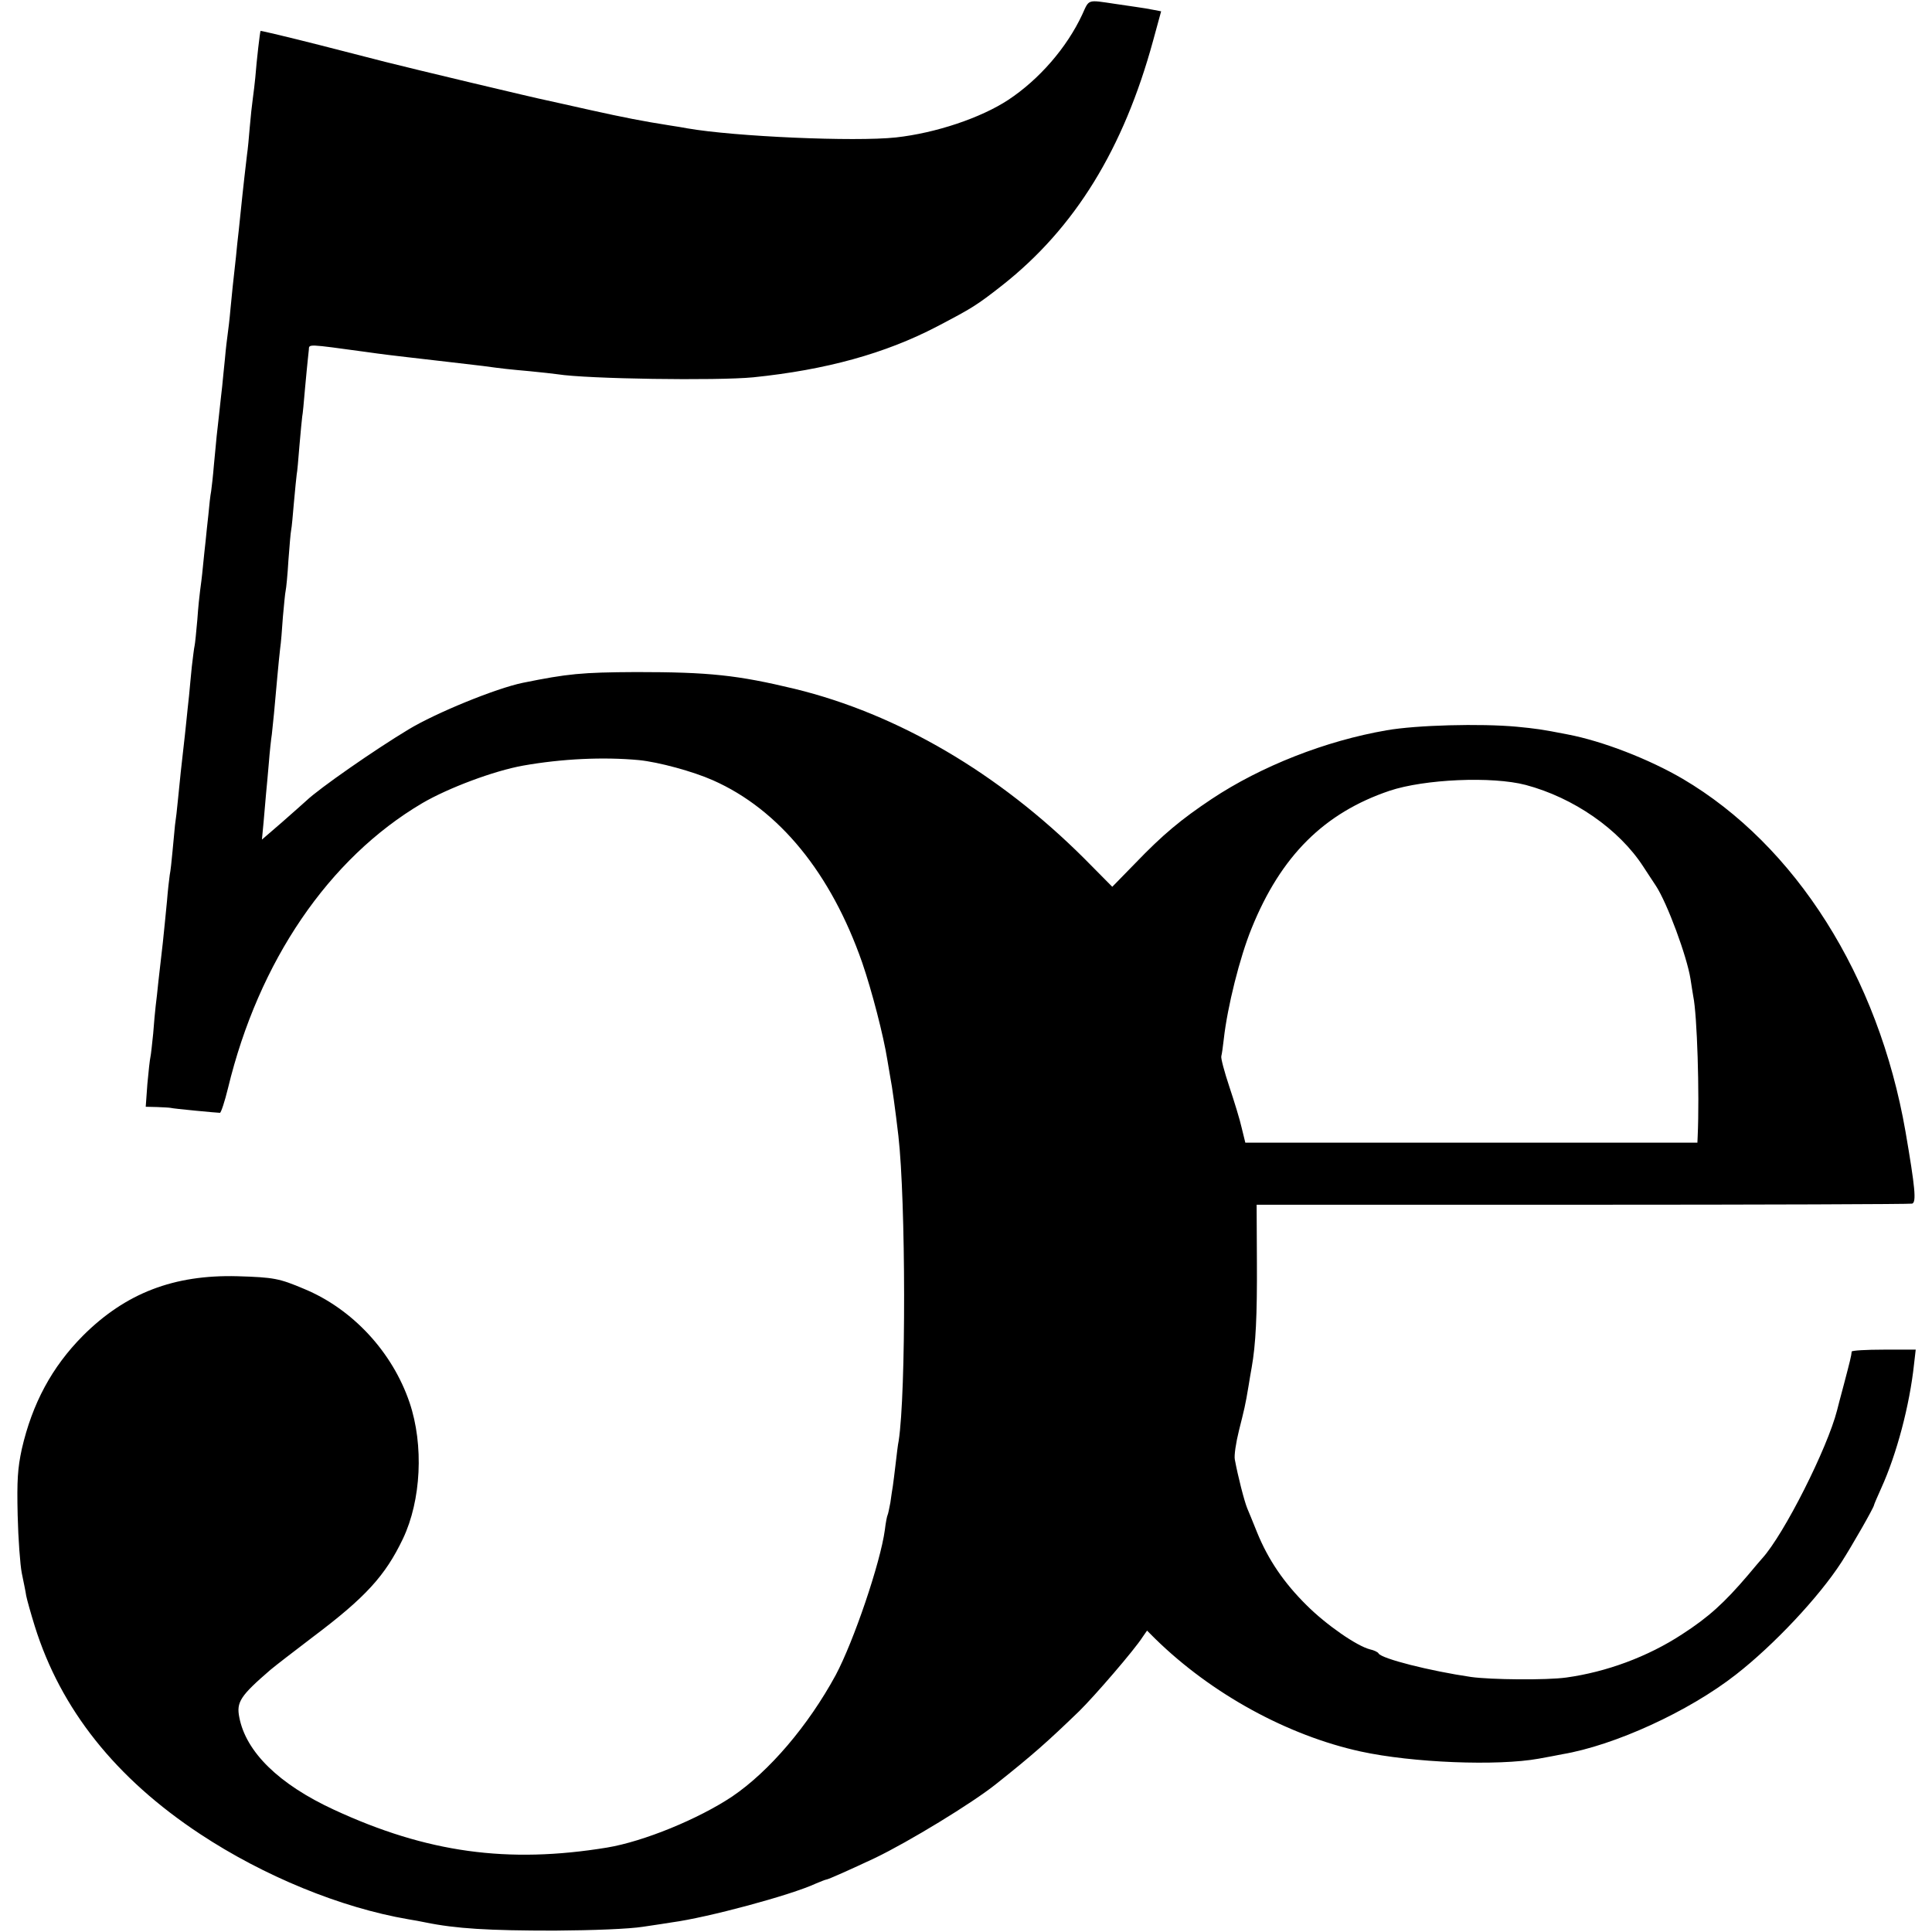
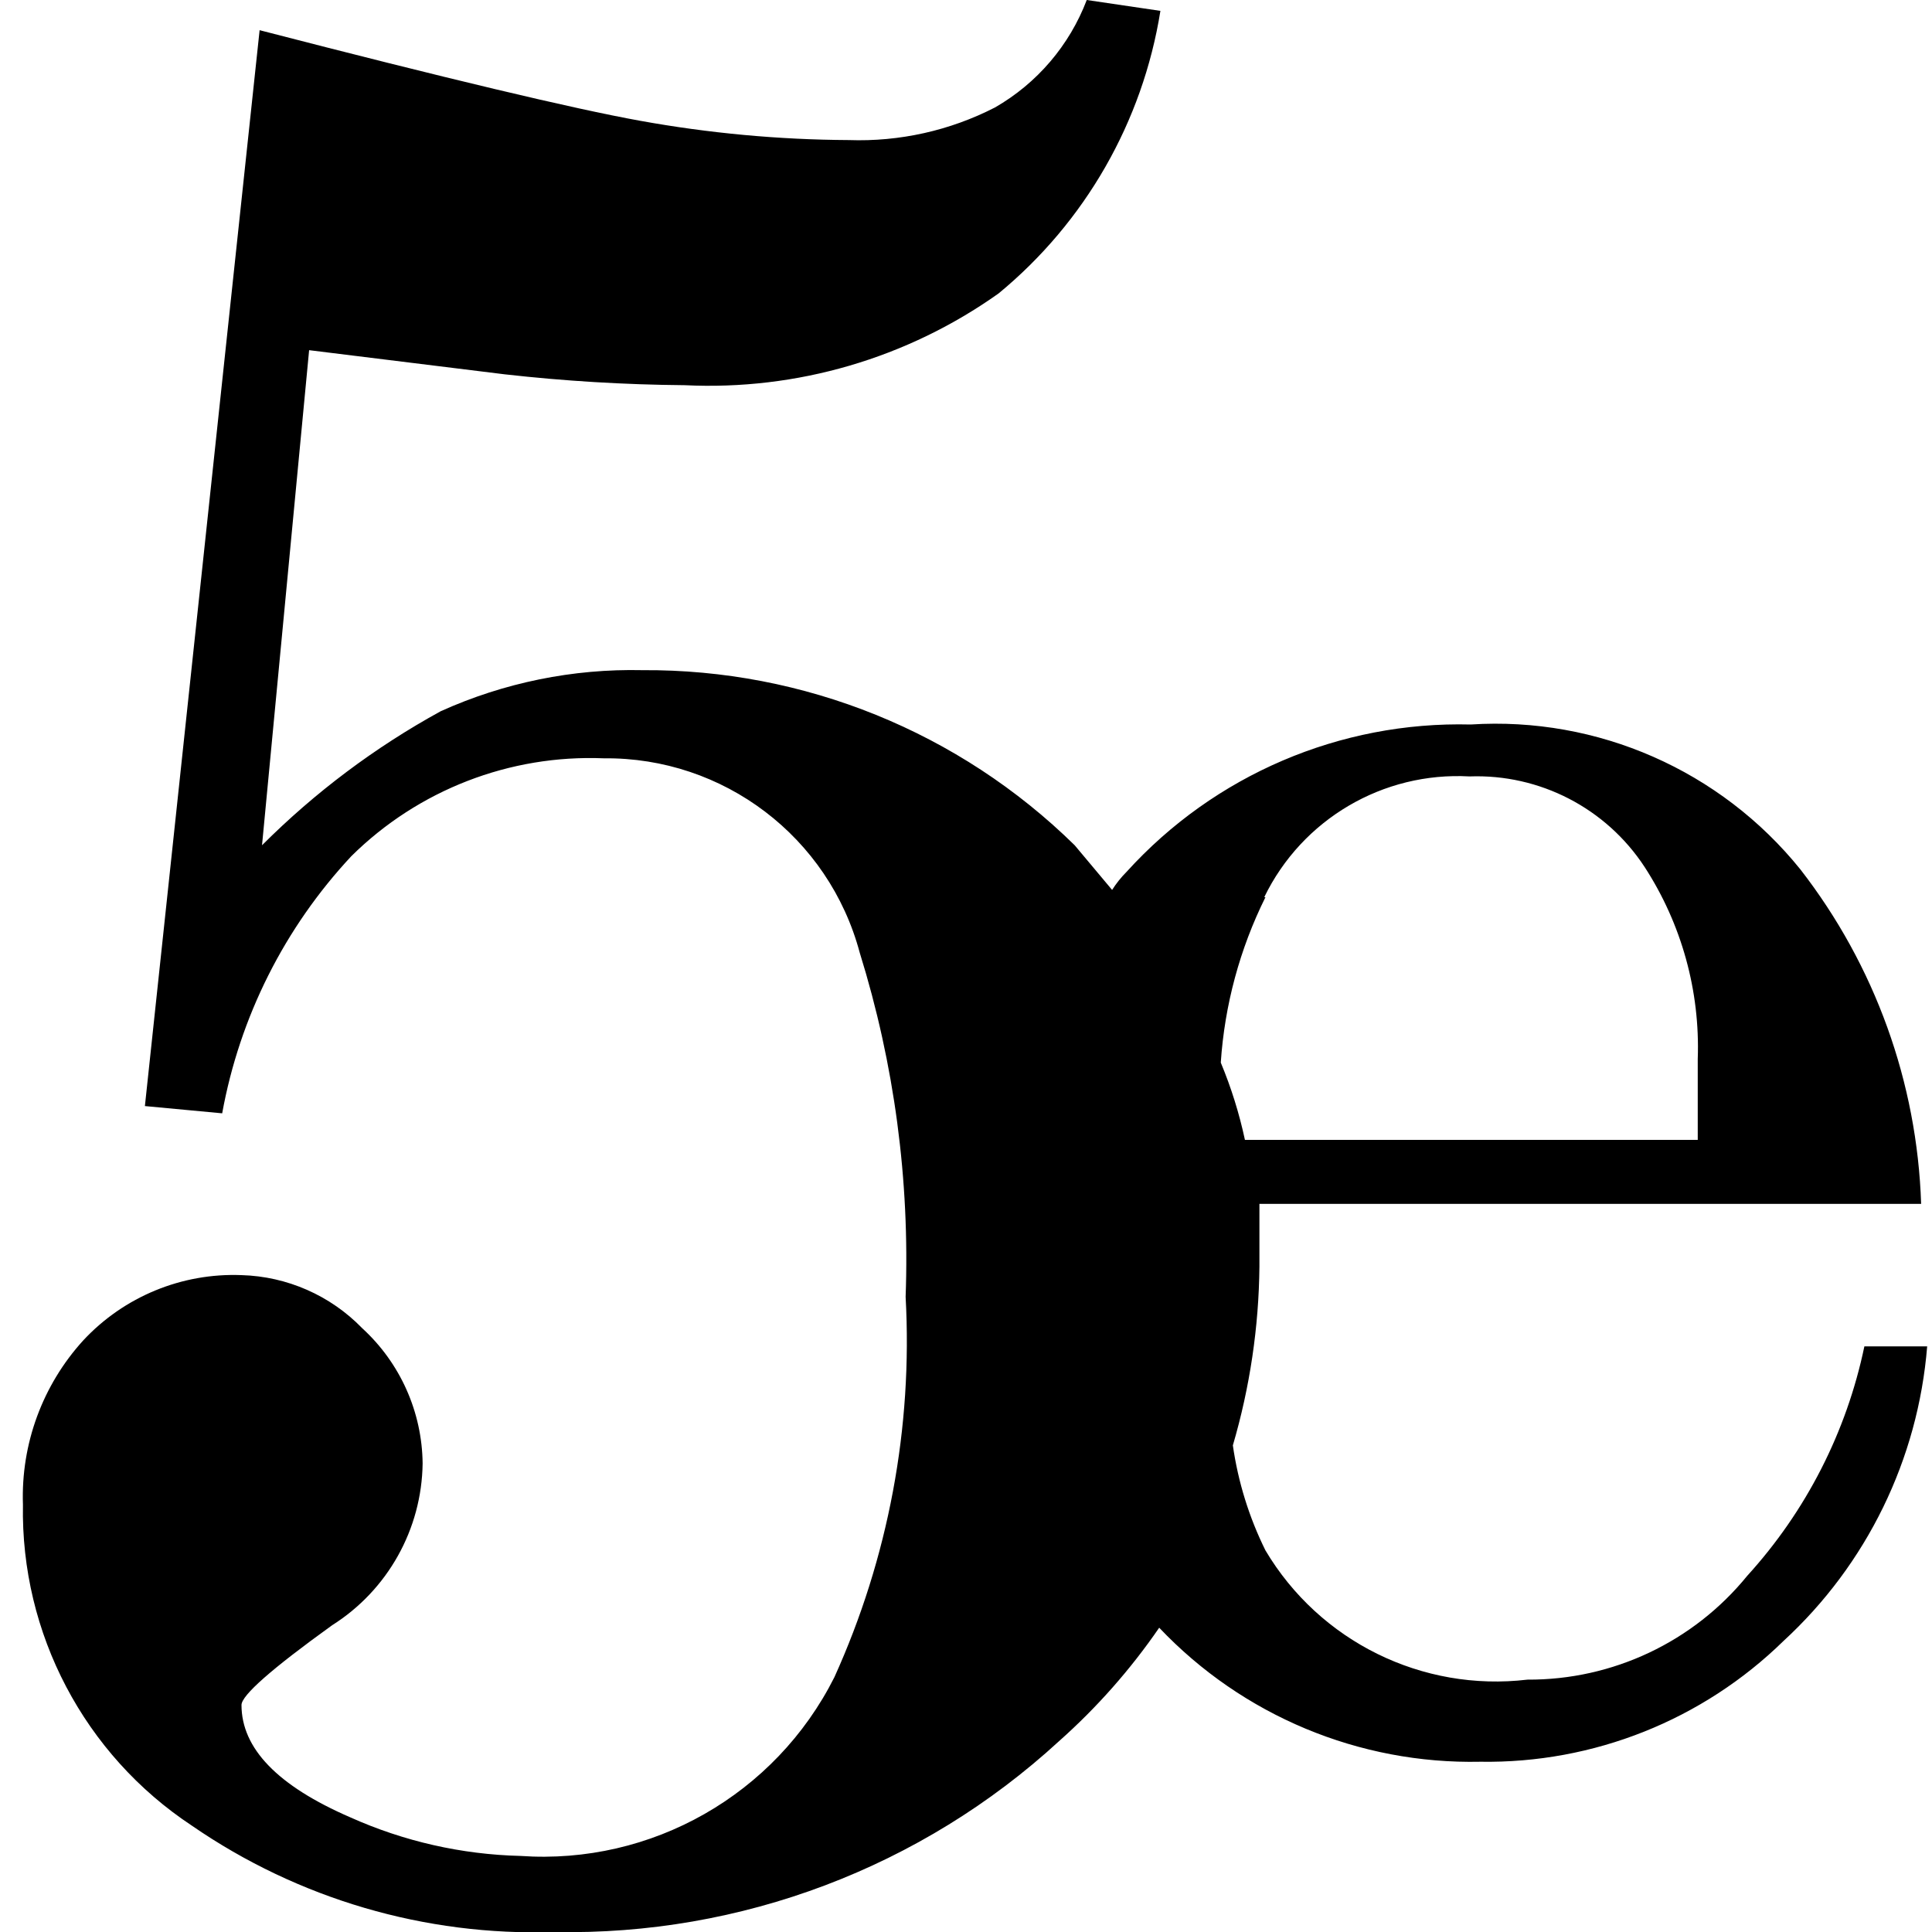
- <svg xmlns="http://www.w3.org/2000/svg" version="1.0" width="700pt" height="700pt" viewBox="0 0 700 700" preserveAspectRatio="xMidYMid meet">
-   <g transform="translate(0,700) scale(0.1,-0.1)" fill="#000000" stroke="none">
-     <path d="M3921 6947 c-56 -120 -156 -235 -268 -309 -99 -65 -262 -120 -407 -136 -149 -16 -584 3 -756 33 -14 3 -41 7 -60 10 -102 16 -168 29 -290 56 -74 17 -145 32 -157 35 -41 8 -490 115 -588 140 -11 3 -116 30 -234 60 -118 30 -215 53 -217 52 -2 -3 -14 -104 -19 -169 -2 -20 -6 -55 -9 -76 -3 -21 -8 -67 -11 -103 -3 -36 -7 -81 -10 -100 -15 -127 -20 -179 -30 -275 -3 -27 -8 -70 -10 -95 -11 -98 -14 -127 -20 -190 -3 -36 -8 -76 -10 -90 -2 -14 -7 -54 -10 -90 -4 -36 -8 -81 -10 -100 -2 -19 -7 -60 -10 -90 -3 -30 -8 -71 -10 -90 -2 -19 -6 -66 -10 -105 -3 -38 -8 -81 -10 -95 -3 -14 -7 -52 -10 -85 -4 -33 -8 -76 -10 -95 -2 -19 -7 -62 -10 -95 -3 -33 -8 -71 -10 -85 -2 -14 -7 -61 -10 -105 -4 -44 -8 -87 -10 -95 -2 -8 -6 -42 -10 -75 -3 -33 -8 -80 -10 -105 -3 -25 -7 -67 -10 -95 -3 -27 -7 -69 -10 -92 -7 -59 -13 -117 -20 -188 -3 -33 -8 -76 -11 -95 -2 -19 -6 -62 -9 -95 -3 -33 -7 -71 -10 -85 -2 -14 -7 -56 -10 -95 -4 -38 -10 -106 -15 -150 -5 -44 -12 -107 -16 -140 -3 -33 -8 -73 -10 -90 -2 -16 -6 -61 -9 -100 -4 -38 -8 -77 -10 -85 -2 -8 -7 -52 -11 -97 l-6 -83 41 -1 c23 -1 44 -2 49 -3 9 -3 170 -18 179 -18 4 1 17 40 29 89 111 460 365 833 704 1033 94 55 259 117 365 136 141 25 291 32 420 20 71 -7 196 -41 268 -73 240 -106 428 -337 541 -661 35 -102 77 -264 91 -352 4 -25 9 -54 11 -65 6 -29 18 -116 29 -210 27 -237 28 -932 1 -1106 -3 -13 -7 -50 -11 -83 -4 -32 -8 -68 -10 -80 -2 -11 -6 -38 -9 -60 -4 -21 -8 -41 -10 -45 -2 -3 -7 -28 -10 -54 -16 -119 -113 -404 -178 -526 -100 -184 -241 -349 -375 -440 -123 -82 -321 -163 -453 -185 -360 -59 -653 -19 -990 137 -199 92 -319 209 -343 335 -11 55 4 78 113 172 14 12 84 66 155 120 190 143 261 221 325 355 66 139 76 339 24 493 -62 183 -206 339 -382 412 -90 38 -109 42 -242 46 -230 6 -405 -61 -560 -216 -112 -113 -183 -245 -221 -410 -15 -70 -18 -113 -15 -240 2 -85 9 -180 15 -210 6 -30 14 -67 16 -82 3 -15 17 -65 31 -110 94 -301 293 -551 599 -753 230 -152 509 -267 755 -309 19 -3 46 -8 60 -11 112 -23 230 -30 470 -30 142 1 269 6 320 14 47 7 94 14 105 16 127 17 430 98 522 141 17 7 34 14 37 14 6 0 91 38 176 78 121 58 353 199 440 269 132 105 184 151 300 263 56 55 201 223 230 269 l16 23 29 -29 c204 -200 480 -351 745 -409 188 -41 496 -53 645 -26 33 6 71 13 85 16 190 32 459 155 630 289 136 106 300 280 382 407 38 59 118 199 118 207 0 2 12 30 26 61 56 123 103 300 119 450 l6 52 -116 0 c-63 0 -115 -3 -116 -7 -1 -15 -7 -38 -28 -118 -12 -44 -23 -87 -25 -95 -35 -137 -192 -449 -271 -536 -5 -6 -29 -33 -51 -60 -86 -101 -143 -153 -239 -215 -125 -82 -275 -137 -420 -157 -72 -10 -273 -8 -345 2 -150 22 -323 66 -335 85 -2 5 -17 12 -31 15 -48 12 -159 89 -230 160 -82 81 -139 165 -179 263 -15 37 -31 77 -36 88 -11 27 -34 117 -45 177 -3 14 4 61 15 105 19 76 23 90 35 163 3 19 8 49 11 65 15 84 20 189 19 380 l-1 210 1181 0 c650 0 1187 2 1194 4 16 5 11 57 -24 261 -98 563 -398 1037 -807 1278 -123 72 -291 137 -417 161 -97 19 -114 21 -185 28 -131 12 -363 6 -471 -13 -221 -38 -455 -130 -634 -249 -111 -74 -177 -129 -277 -233 l-83 -85 -102 103 c-310 309 -675 523 -1048 614 -208 50 -310 61 -575 61 -198 -1 -248 -6 -411 -39 -97 -20 -315 -109 -414 -169 -123 -74 -324 -214 -370 -258 -9 -8 -48 -43 -88 -78 l-73 -63 6 63 c3 35 7 82 9 104 2 22 7 72 10 110 3 39 8 86 11 105 4 36 10 94 20 210 3 36 8 81 10 100 3 19 7 71 10 115 4 44 8 87 10 95 2 8 7 58 10 110 4 52 8 102 10 110 2 8 6 53 10 100 4 47 9 92 10 101 2 8 6 55 10 105 4 49 9 96 10 105 2 8 6 53 10 100 4 46 9 93 10 104 1 11 3 28 4 38 1 21 -7 21 206 -8 55 -8 123 -16 150 -19 72 -8 222 -26 275 -32 73 -10 92 -12 170 -19 41 -4 86 -9 100 -11 106 -17 578 -24 710 -11 263 27 477 86 665 184 126 66 143 76 236 149 264 208 440 495 547 887 l29 106 -26 5 c-14 3 -44 8 -66 11 -22 3 -56 8 -75 11 -102 15 -93 18 -119 -39z m1607 -2791 c173 -46 338 -160 426 -296 16 -25 37 -56 46 -70 41 -63 112 -255 125 -337 3 -21 8 -50 10 -63 14 -66 23 -352 16 -507 l-1 -23 -819 0 -819 0 -13 53 c-6 28 -27 96 -45 150 -18 54 -31 103 -29 110 2 7 6 35 9 62 13 117 58 297 101 402 106 262 263 418 500 498 126 42 371 53 493 21z" />
+ <svg xmlns="http://www.w3.org/2000/svg" viewBox="0 0 16 16">
+   <g id="f3a3b8d1-54b8-4950-9198-ad143fb0f552" data-name="black logo">
+     <path d="M14.47,13.05a2.33,2.33,0,0,1-1.82.86,2.22,2.22,0,0,1-2.17-1.07,2.88,2.88,0,0,1-.27-.87,5.45,5.45,0,0,0,.22-1.48c0-.18,0-.35,0-.52h5.48a4.77,4.77,0,0,0-1-2.77A3.24,3.24,0,0,0,12.18,6,3.72,3.72,0,0,0,9.33,7.22a.88.88,0,0,0-.12.15L8.9,7A5.06,5.06,0,0,0,5.32,5.55a3.85,3.85,0,0,0-1.67.34A6.54,6.54,0,0,0,2.17,7l.39-4.1,1.62.2a14.37,14.37,0,0,0,1.49.09,4.14,4.14,0,0,0,2.6-.76A3.81,3.81,0,0,0,9.61.09L9,0a1.74,1.74,0,0,1-.76.89,2.46,2.46,0,0,1-1.21.27A10,10,0,0,1,5.3,1Q4.47.85,2.15.25L1.2,9.16l.64.06A4.23,4.23,0,0,1,2.91,7.09,2.81,2.81,0,0,1,5,6.28,2.17,2.17,0,0,1,7.12,7.89a8.55,8.55,0,0,1,.38,2.85,6.74,6.74,0,0,1-.59,3.15,2.7,2.7,0,0,1-2.6,1.48,3.66,3.66,0,0,1-1.41-.32Q2,14.66,2,14.12q0-.12.75-.66a1.61,1.61,0,0,0,.75-1.34A1.54,1.54,0,0,0,3,11,1.45,1.45,0,0,0,2,10.56a1.7,1.7,0,0,0-1.31.54,1.92,1.92,0,0,0-.5,1.36,3.12,3.12,0,0,0,1.4,2.66,5,5,0,0,0,3,.88,6,6,0,0,0,4.18-1.58,5.18,5.18,0,0,0,.83-.94,3.56,3.56,0,0,0,2.66,1.11,3.51,3.51,0,0,0,2.51-1,3.72,3.72,0,0,0,1.19-2.44h-.52A4.05,4.05,0,0,1,14.47,13.05Zm-4-5.62a1.78,1.78,0,0,1,1.7-1,1.66,1.66,0,0,1,1.45.75,2.74,2.74,0,0,1,.44,1.59v.67H10.31a3.65,3.65,0,0,0-.2-.64A3.62,3.62,0,0,1,10.48,7.43Z" />
  </g>
</svg>
